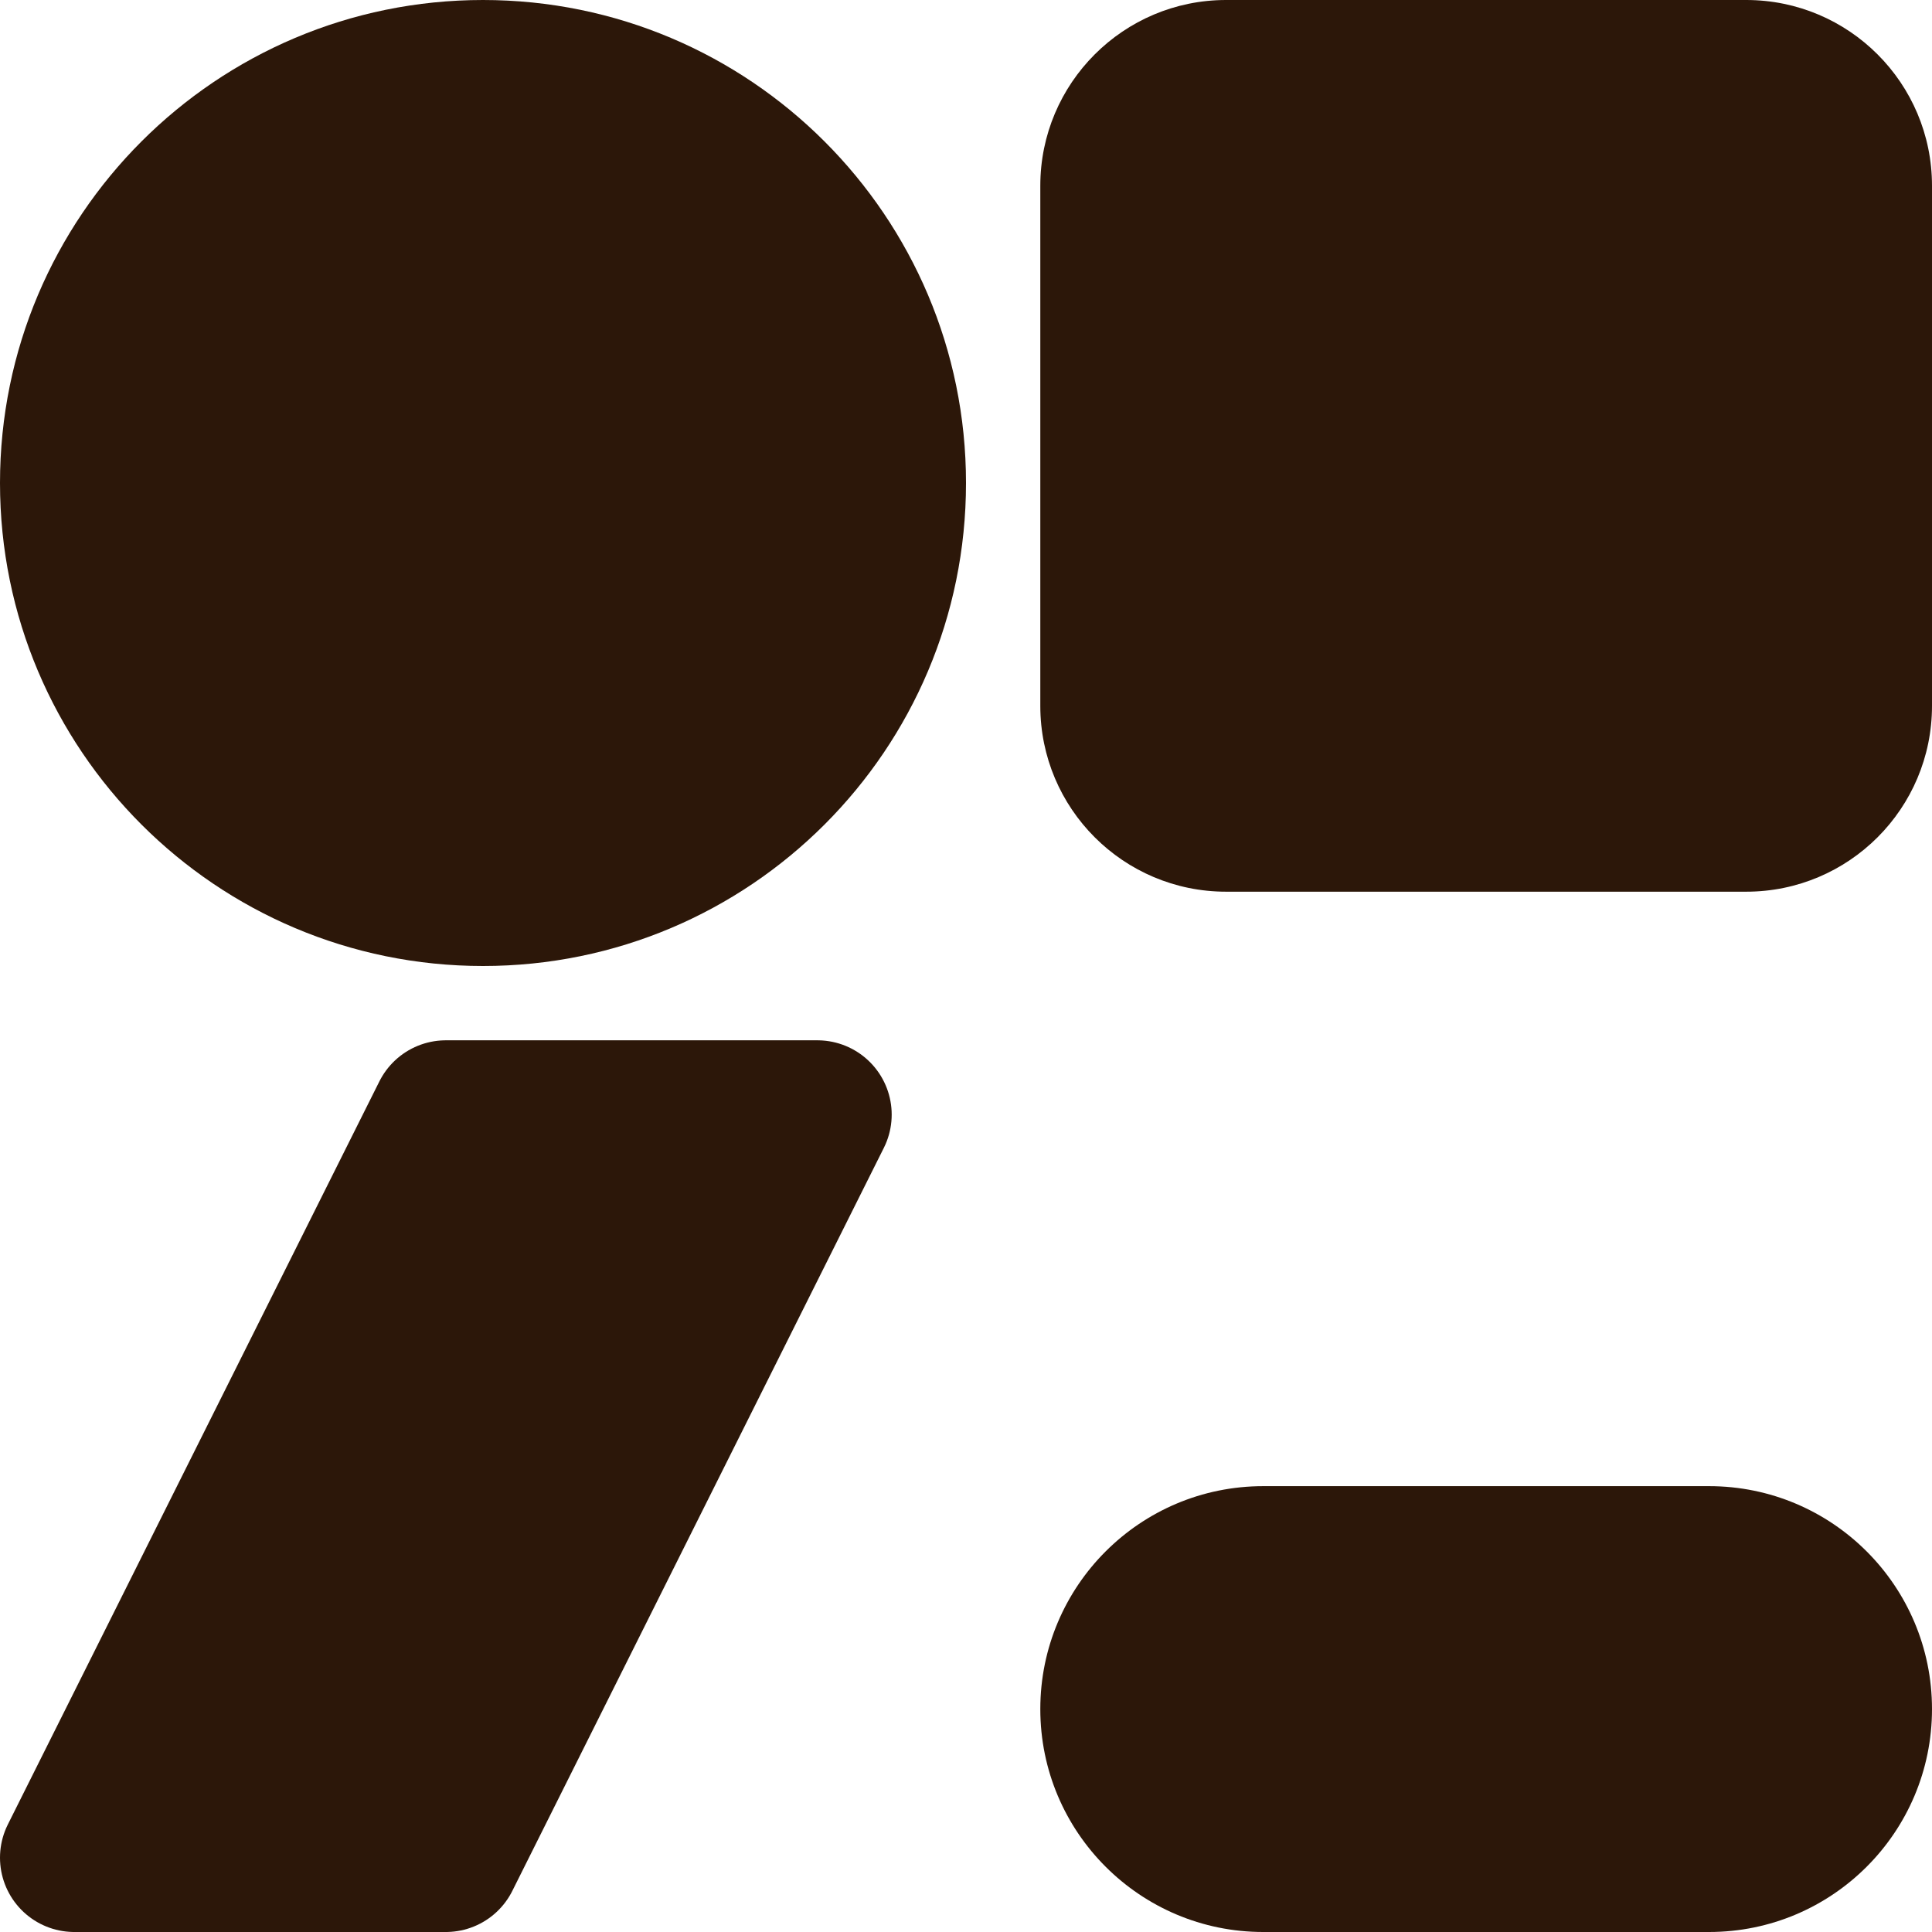
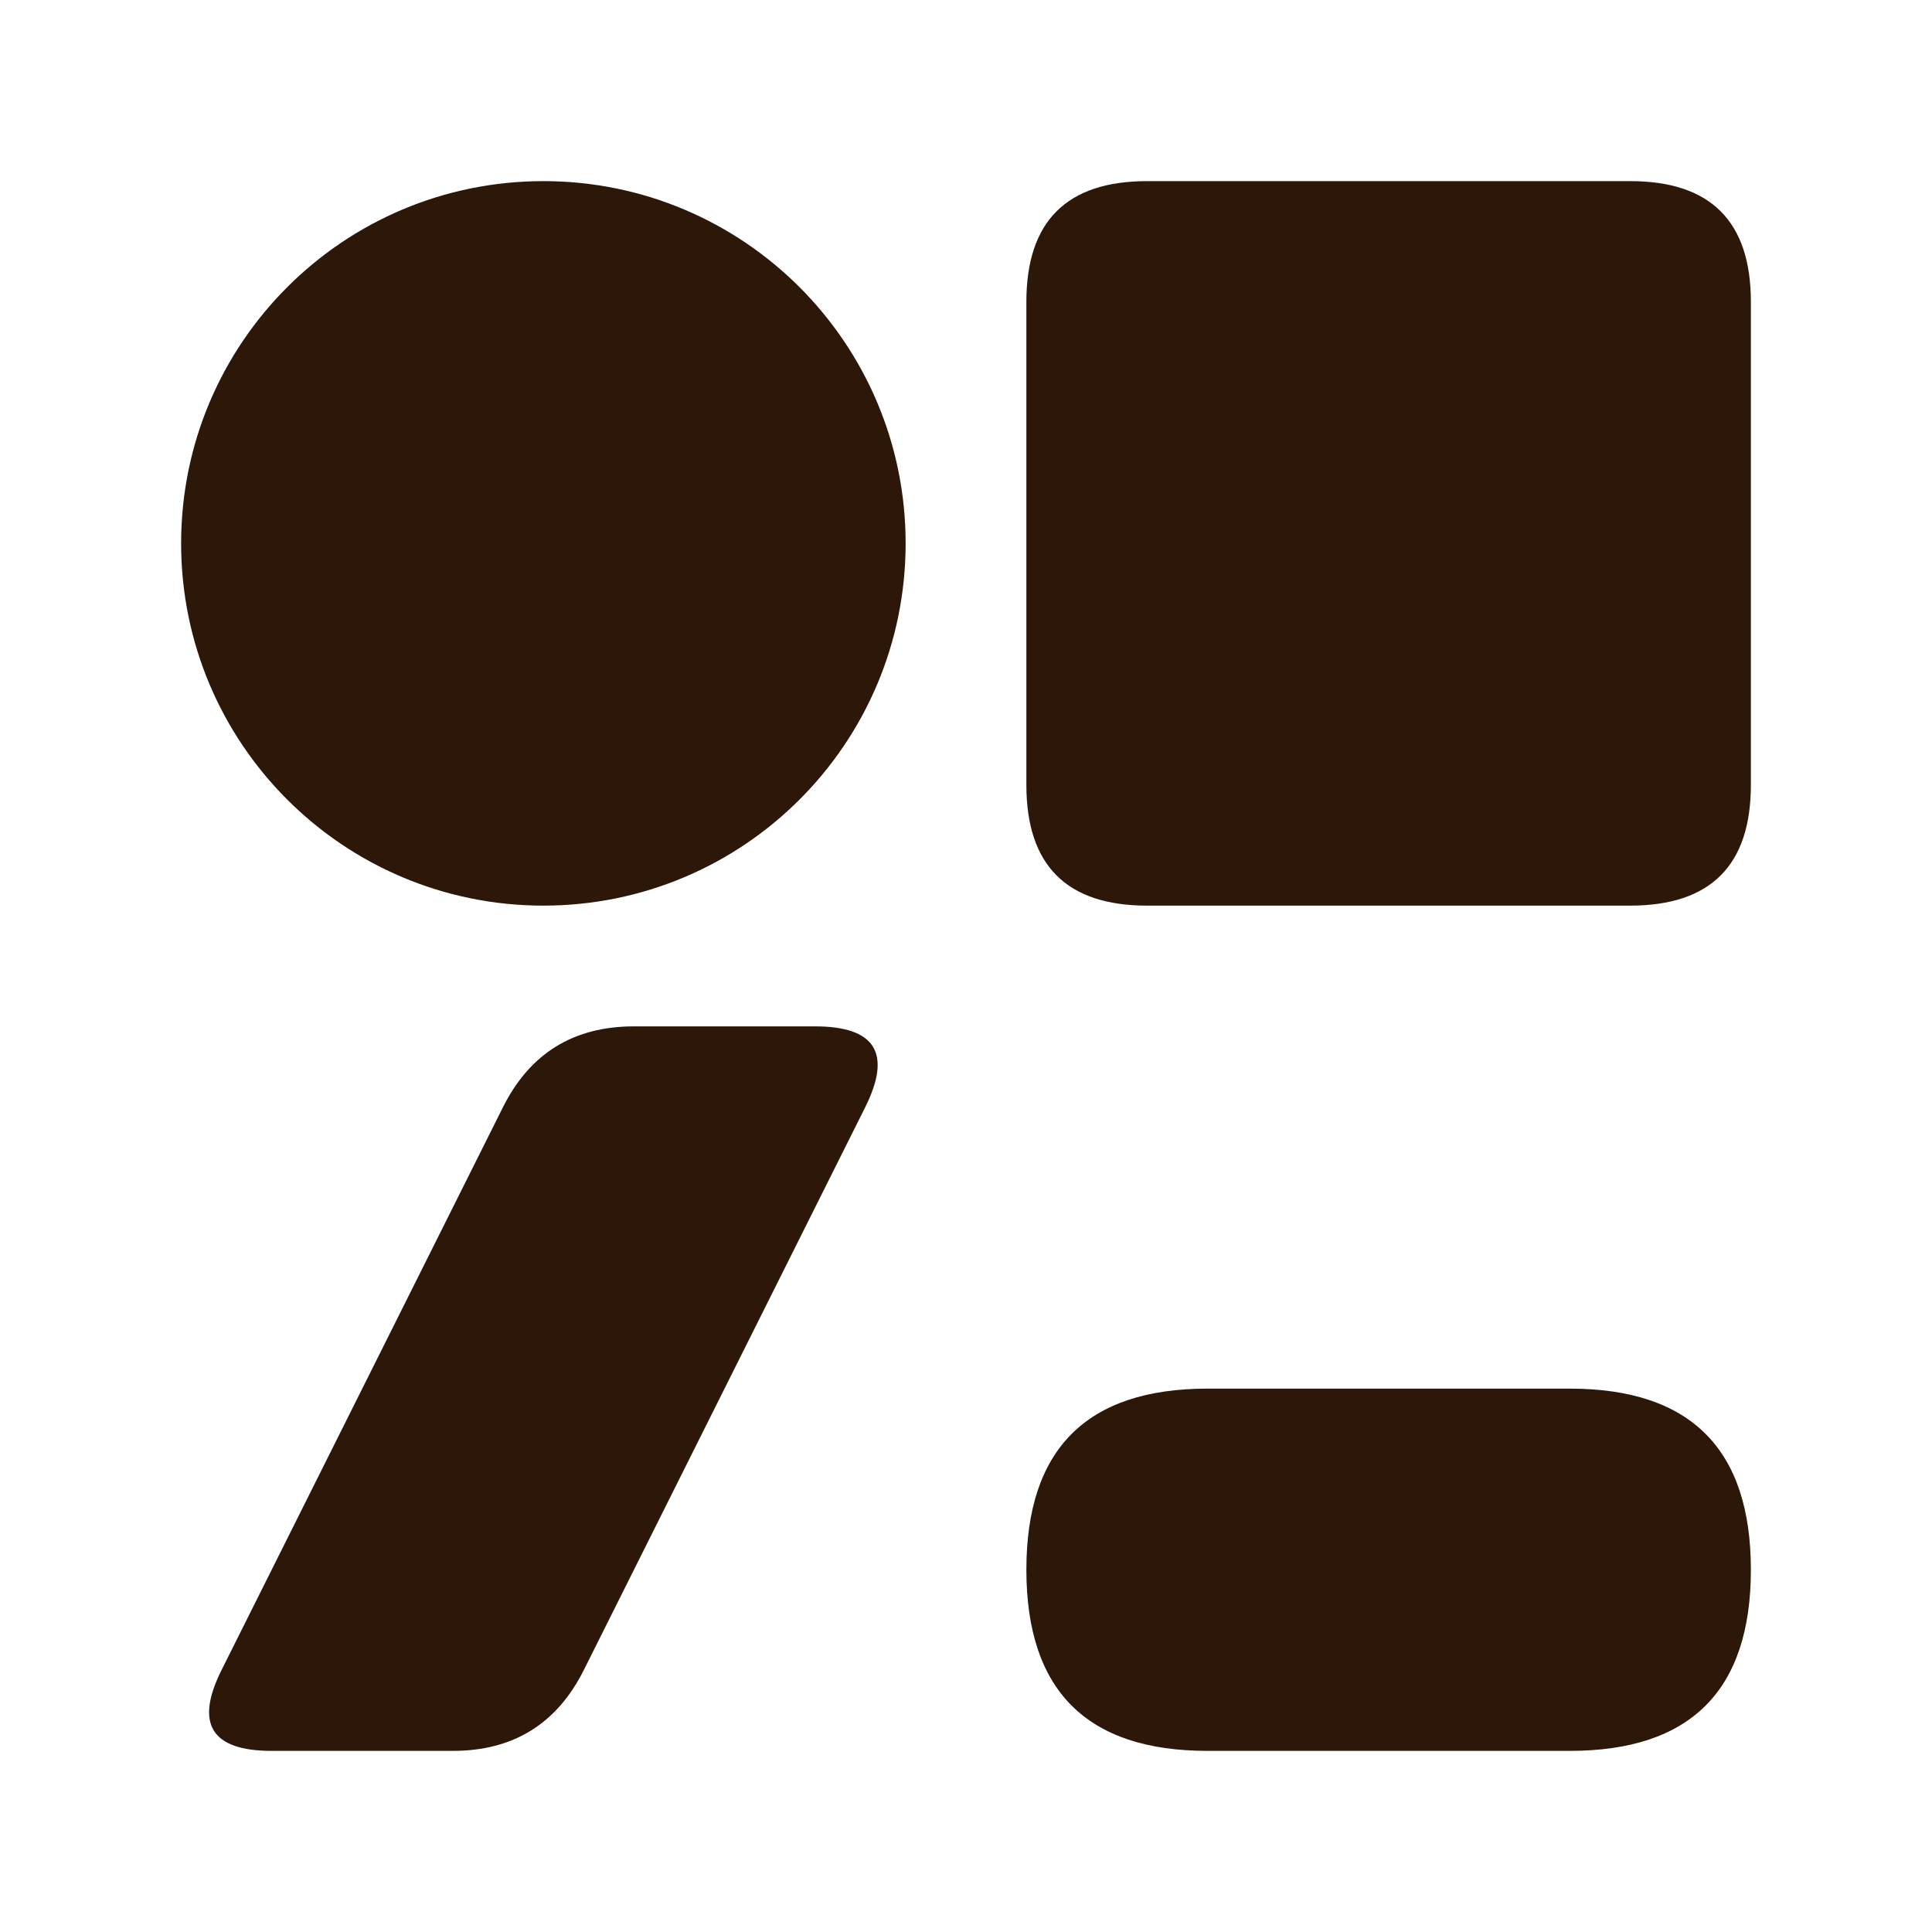
- <svg xmlns="http://www.w3.org/2000/svg" viewBox="0 0 52 52">
-   <g fill="#2C1709">
-     <circle cx="13" cy="13" r="13" />
-     <rect x="28" width="24" height="24" rx="5" />
-     <rect x="28" y="40" width="24" height="12" rx="6" />
-   </g>
-   <polygon points="12,30 22,30 12,50 2,50" fill="#2C1709" stroke="#2C1709" stroke-width="4" stroke-linejoin="round" />
+ <svg xmlns="http://www.w3.org/2000/svg" viewBox="0 0 64 64">
+   <path fill="#2C1709" d="M30 18C30 24.63 24.63 30 18 30C11.37 30 6 24.63 6 18C6 11.37 11.37 6 18 6C24.63 6 30 11.37 30 18ZM34 10Q34 6 38 6L54 6Q58 6 58 10L58 26Q58 30 54 30L38 30Q34 30 34 26ZM34 52Q34 46 40 46L52 46Q58 46 58 52Q58 58 52 58L40 58Q34 58 34 52ZM16.66 36.68Q18 34 21 34L27 34Q30 34 28.66 36.68L19.34 55.32Q18 58 15 58L9 58Q6 58 7.34 55.32Z" />
</svg>
